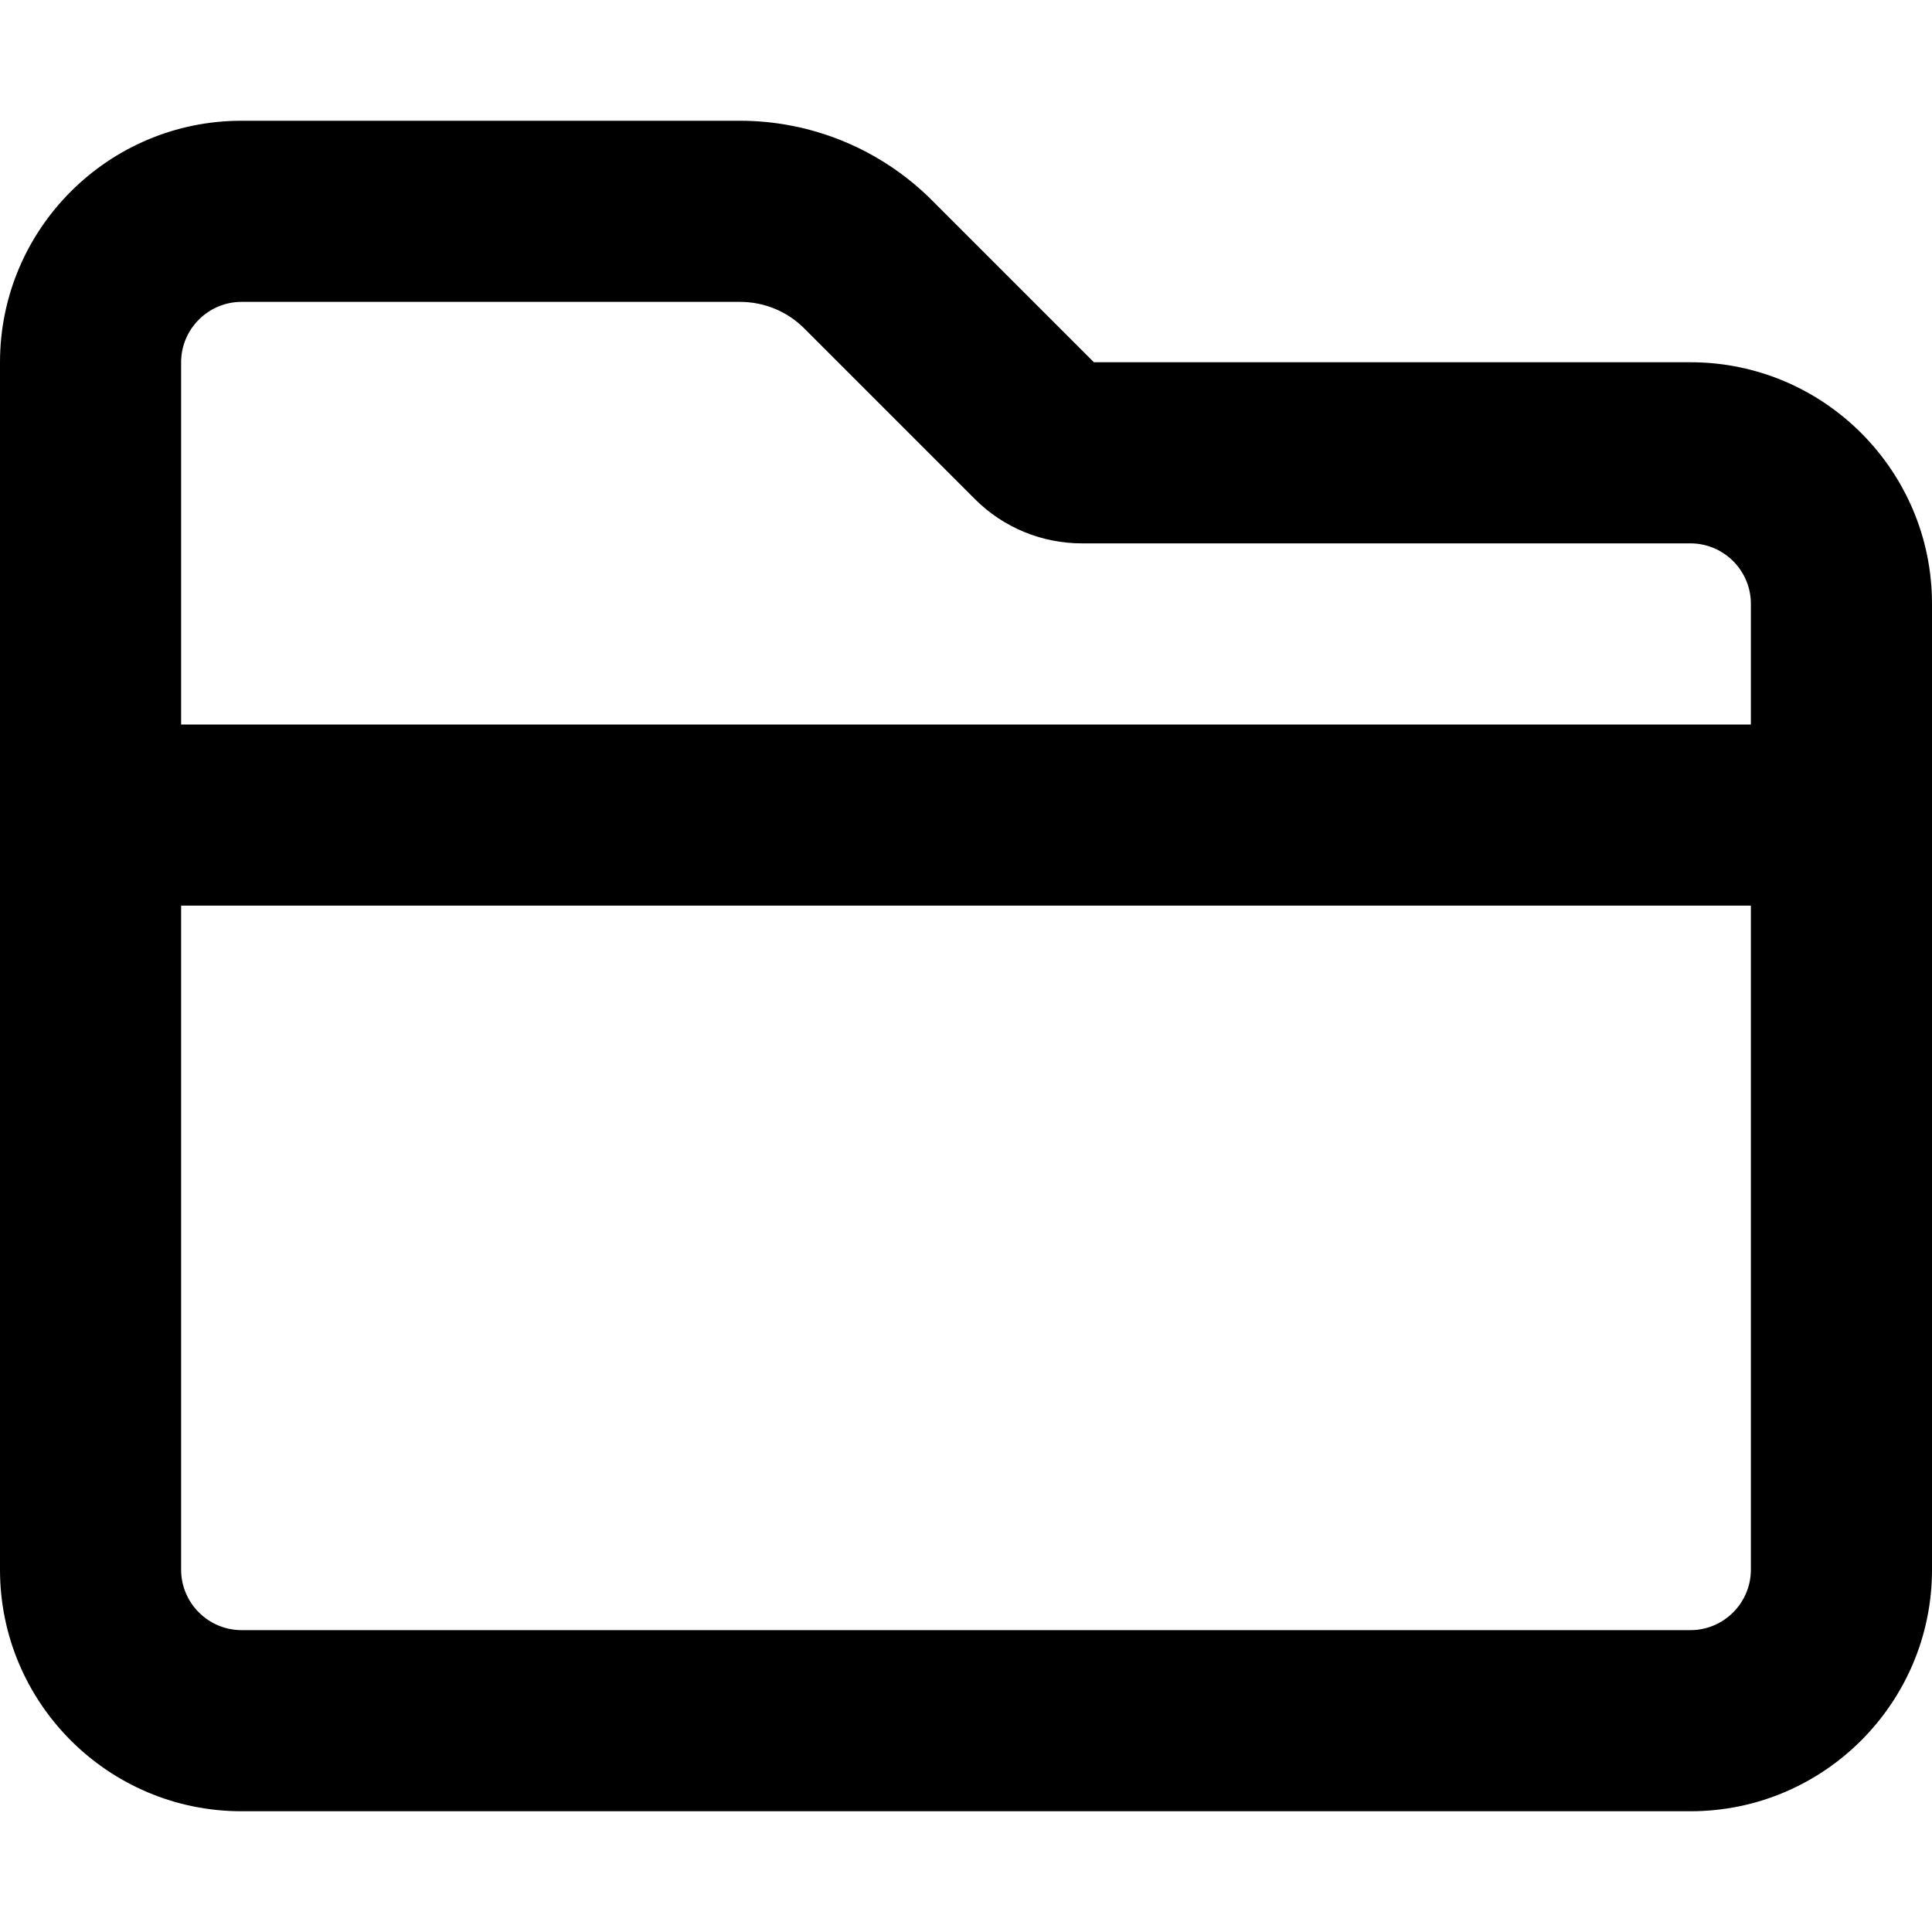
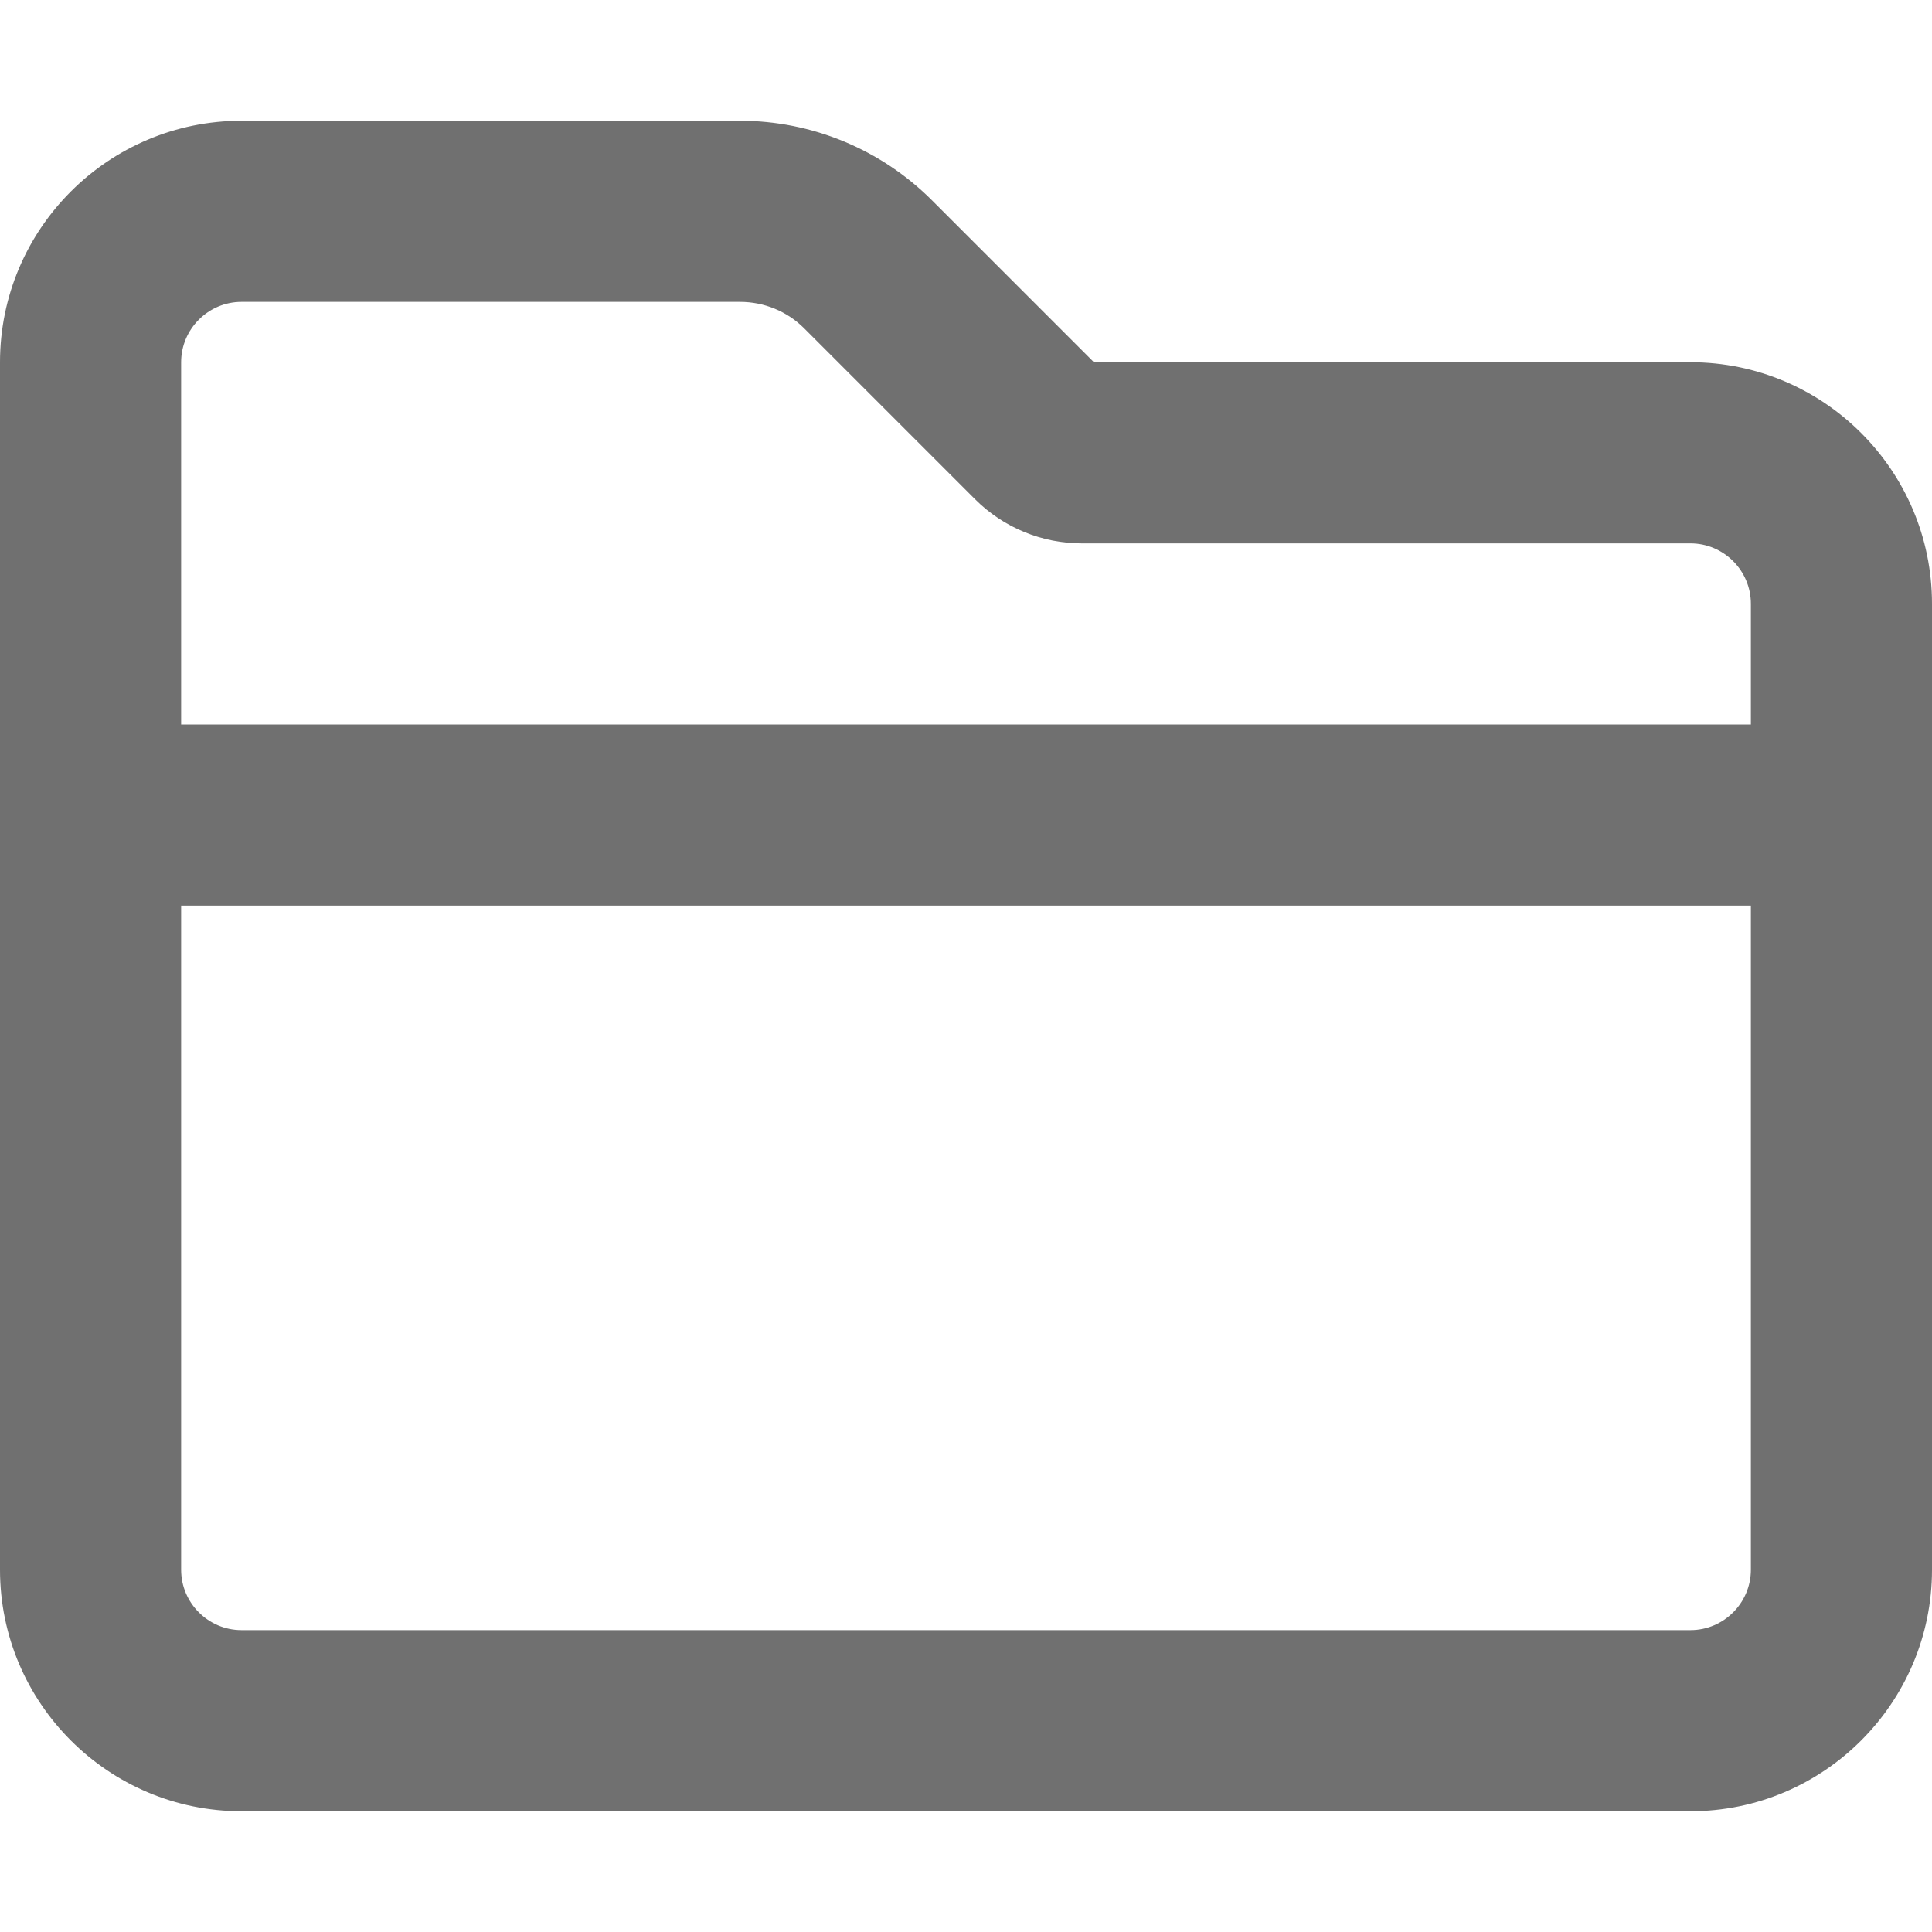
<svg xmlns="http://www.w3.org/2000/svg" viewBox="0 0 512 512">
-   <path d="M64 32C28.7 32 0 60.7 0 96V416c0 35.3 28.7 64 64 64H448c35.3 0 64-28.7 64-64V160c0-35.3-28.7-64-64-64H289.9L247 53.1C233.5 39.6 215.2 32 196.1 32H64zM48 96c0-8.8 7.2-16 16-16H196.1c6.4 0 12.5 2.5 17 7l45.3 45.3c7.5 7.5 17.7 11.7 28.3 11.7H448c8.8 0 16 7.2 16 16v32H48V96zm0 144H464V416c0 8.8-7.2 16-16 16H64c-8.8 0-16-7.2-16-16V240z" fill="#000000" />
+   <path d="M64 32C28.7 32 0 60.7 0 96V416c0 35.3 28.7 64 64 64H448c35.3 0 64-28.7 64-64V160c0-35.3-28.7-64-64-64H289.9L247 53.1C233.5 39.6 215.2 32 196.1 32H64zM48 96c0-8.8 7.2-16 16-16H196.1c6.4 0 12.5 2.5 17 7l45.3 45.3c7.5 7.5 17.7 11.7 28.3 11.7H448c8.8 0 16 7.2 16 16v32H48V96zm0 144H464V416c0 8.8-7.2 16-16 16H64c-8.8 0-16-7.2-16-16V240z" fill="#707070" />
</svg>
